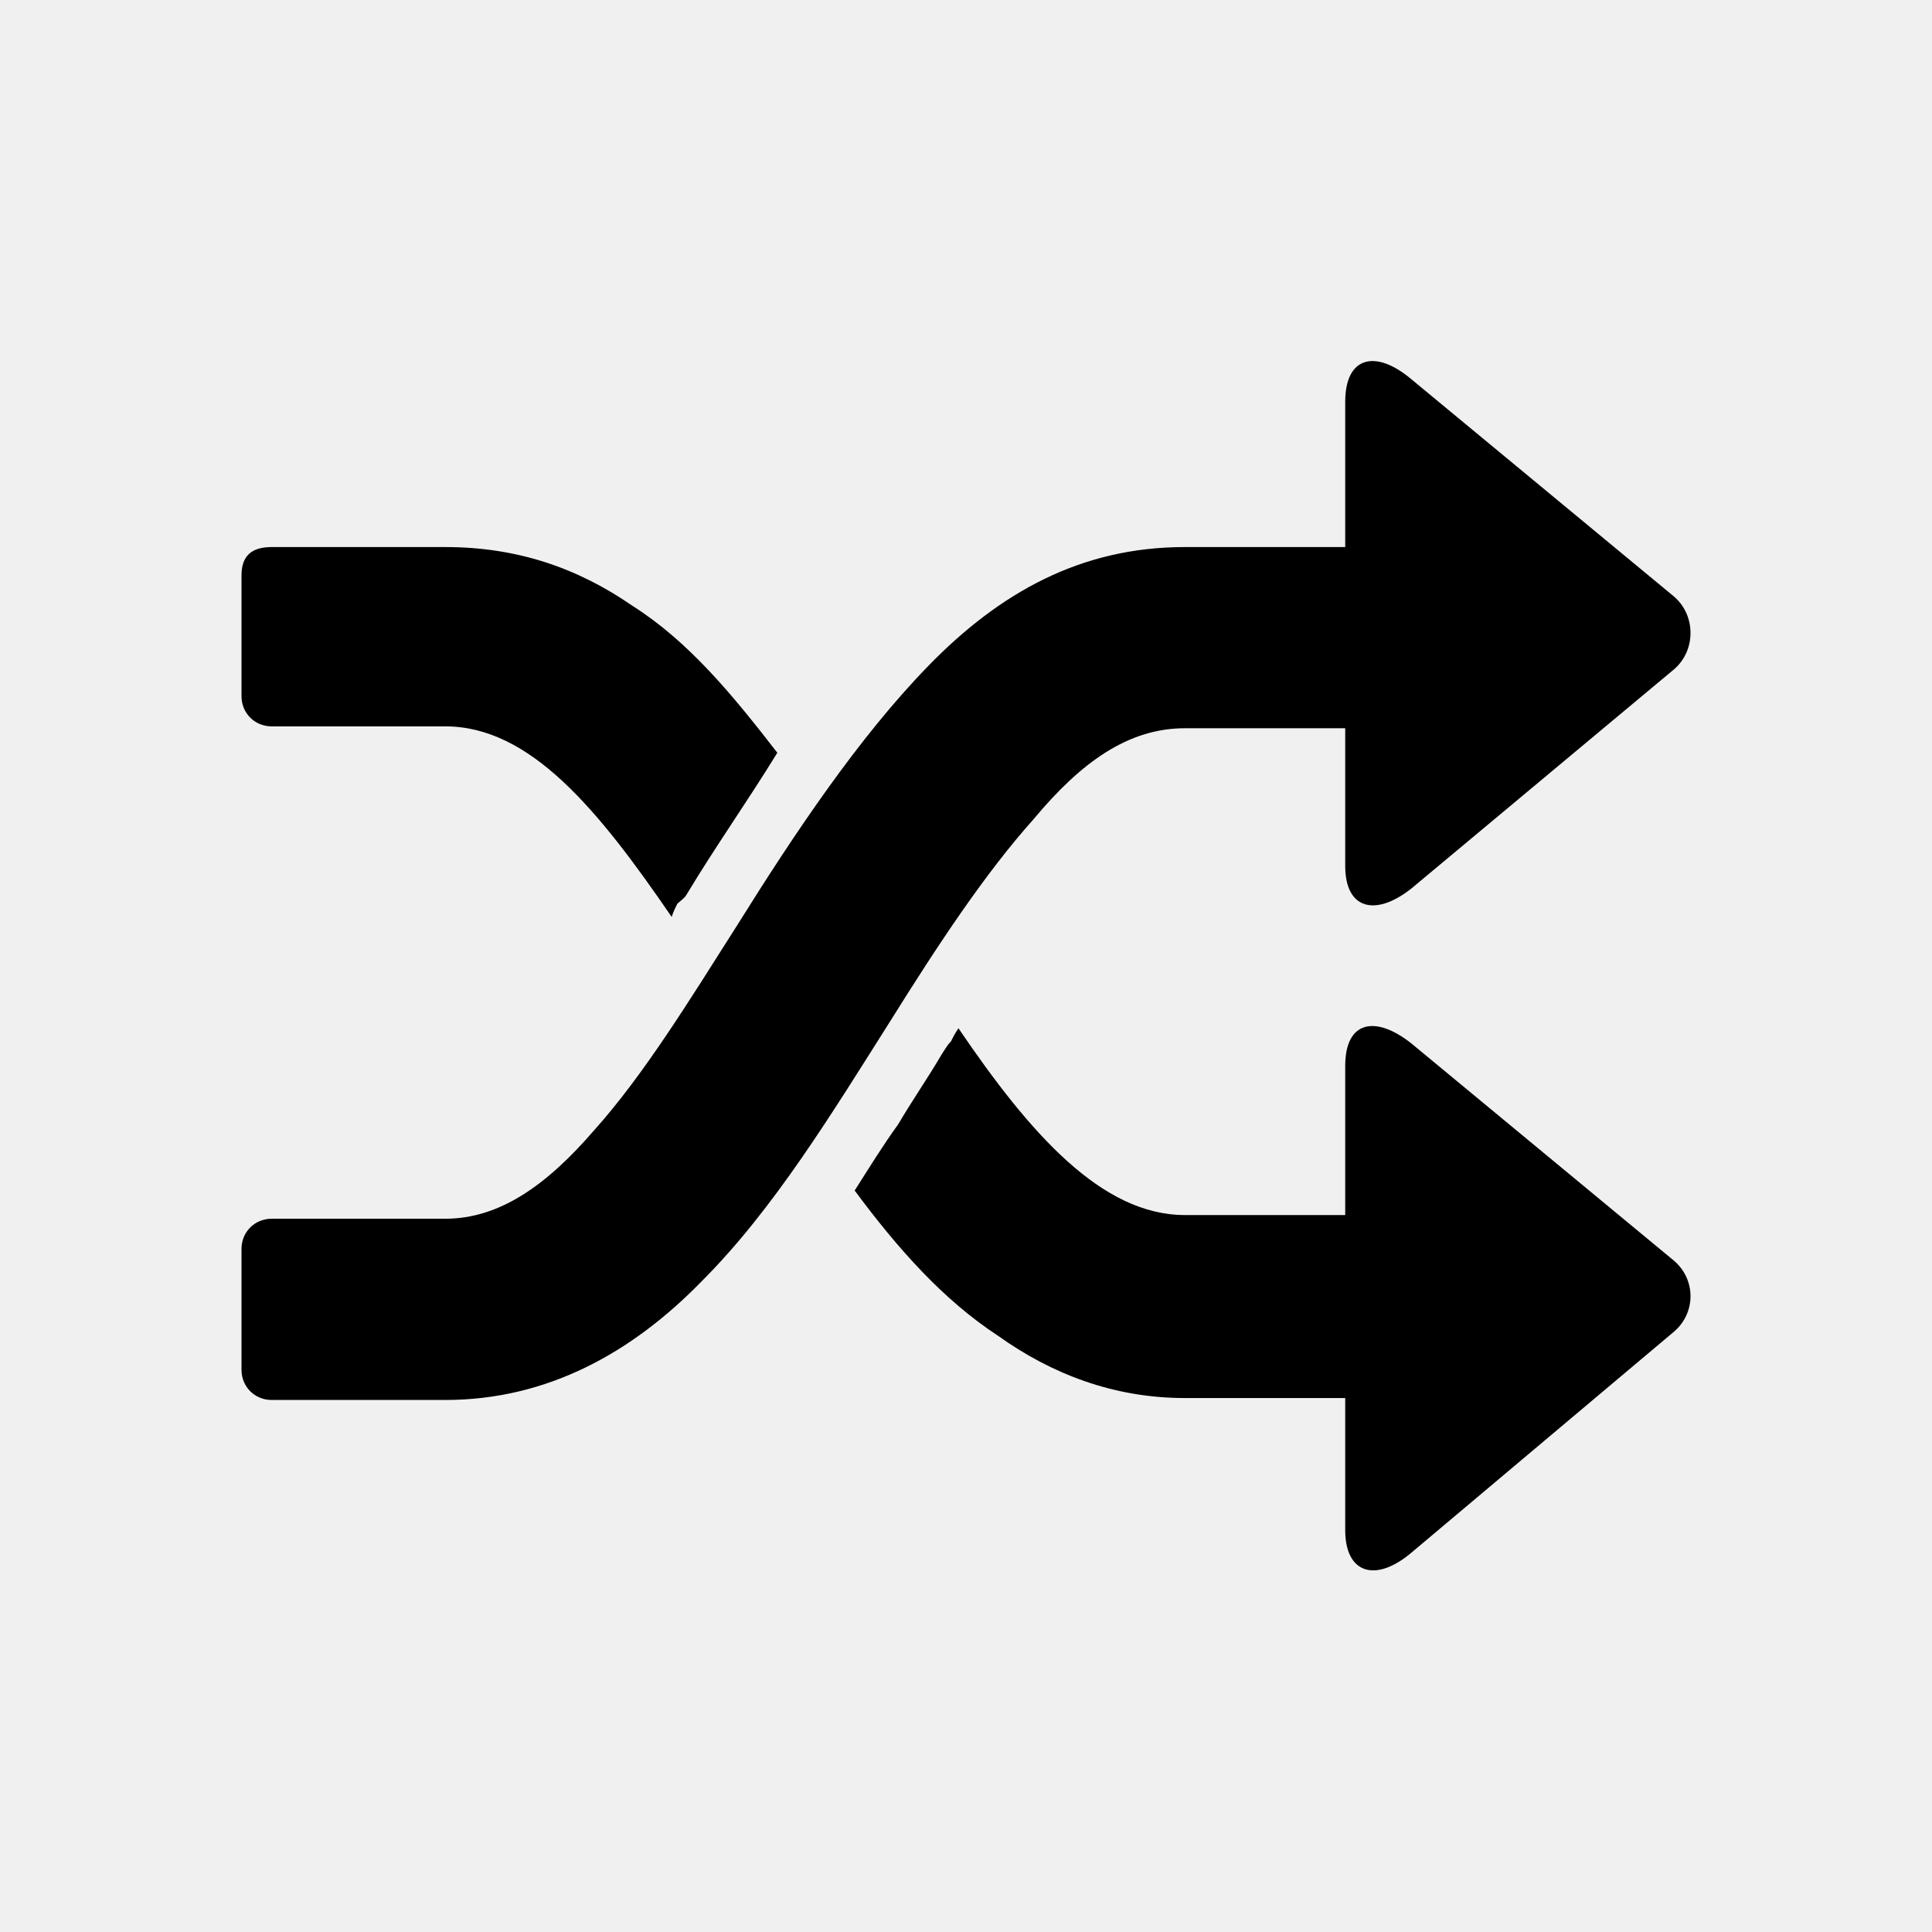
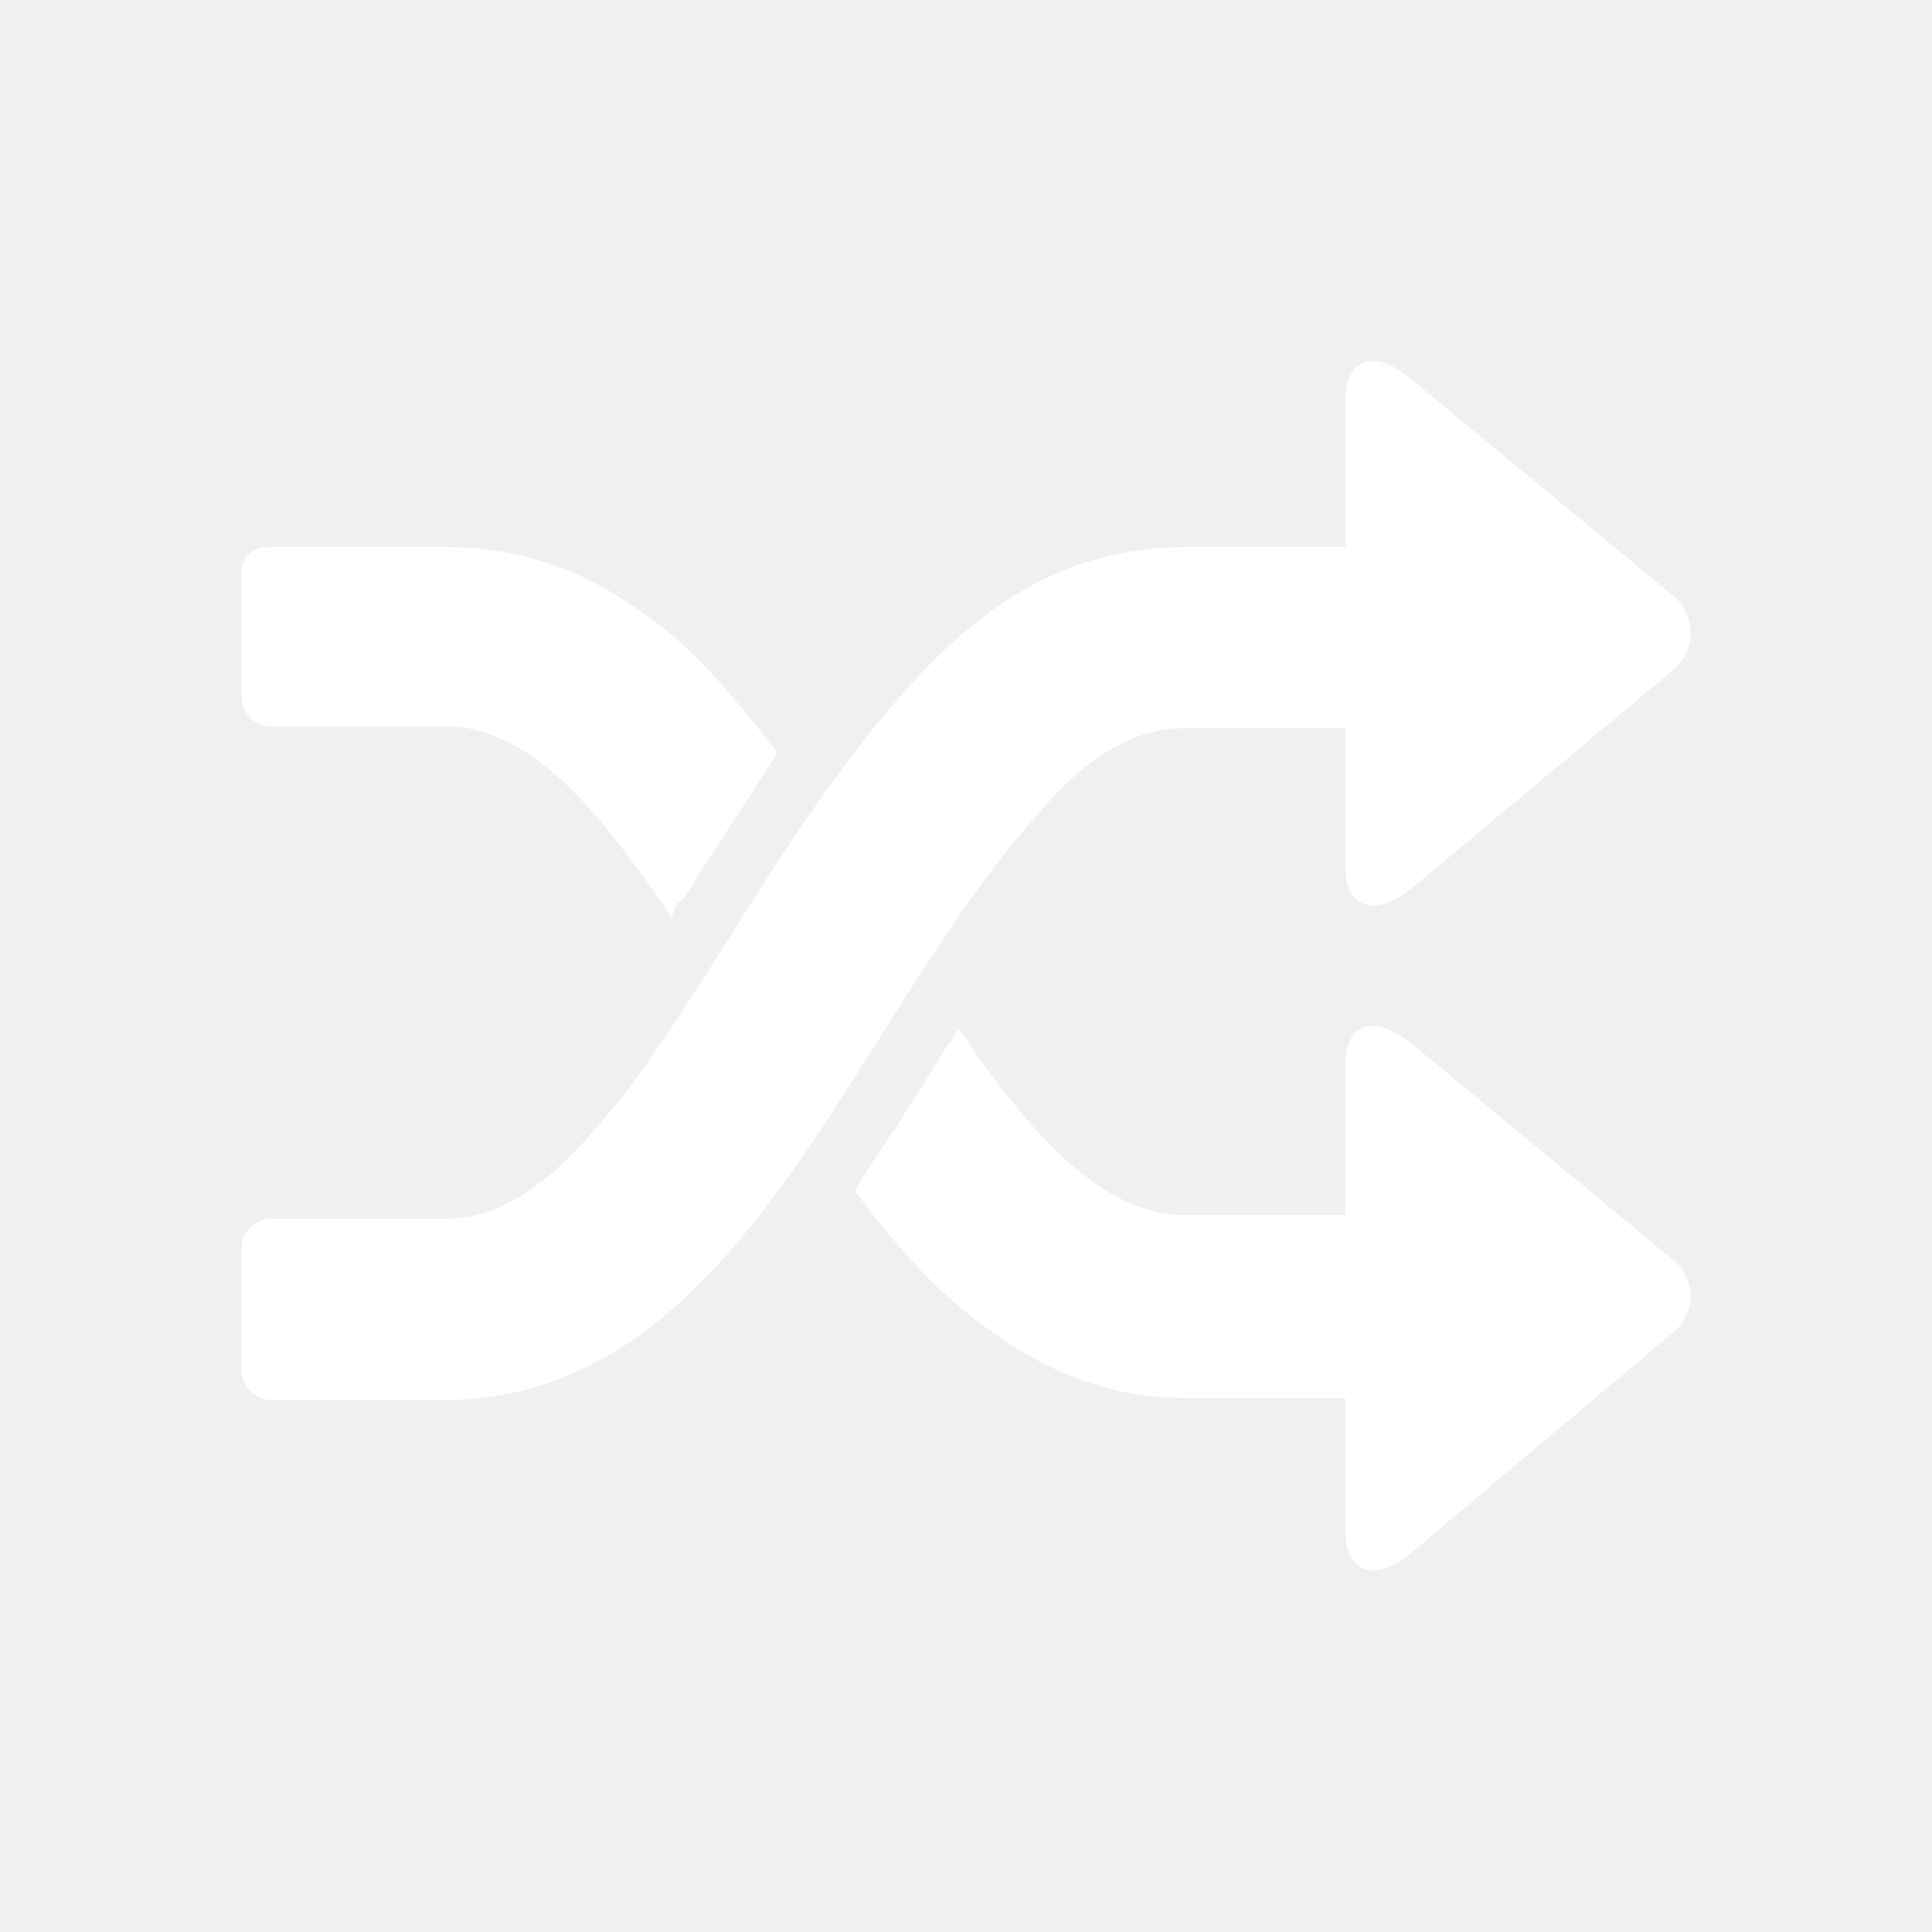
- <svg xmlns="http://www.w3.org/2000/svg" fill="#000000" width="800px" height="800px" viewBox="-4 0 32 32" version="1.1">
+ <svg xmlns="http://www.w3.org/2000/svg" fill="#ffffff" width="800px" height="800px" viewBox="-4 0 32 32" version="1.1">
  <path d="M0 20.688v2c0 0.281 0.219 0.5 0.5 0.5h2.875c1.688 0 3.094-0.781 4.25-1.969 1.188-1.188 2.156-2.781 3.125-4.313 0.781-1.25 1.563-2.438 2.375-3.344 0.781-0.938 1.563-1.5 2.5-1.5h2.656v2.281c0 0.719 0.5 0.844 1.094 0.375l4.344-3.625c0.375-0.313 0.375-0.906 0-1.219l-4.344-3.594c-0.594-0.5-1.094-0.375-1.094 0.375v2.406h-2.656c-1.719 0-3.063 0.75-4.25 1.969-1.156 1.188-2.219 2.781-3.156 4.281-0.813 1.281-1.563 2.5-2.375 3.406-0.781 0.906-1.563 1.469-2.469 1.469h-2.875c-0.281 0-0.5 0.219-0.5 0.5zM0 9.531v2c0 0.281 0.219 0.5 0.5 0.5h2.875c1.406 0 2.531 1.375 3.75 3.156 0.031-0.094 0.063-0.156 0.094-0.219 0.031-0.031 0.125-0.094 0.156-0.156 0.469-0.781 1-1.531 1.5-2.344-0.75-0.969-1.469-1.844-2.406-2.438-0.906-0.625-1.906-0.969-3.094-0.969h-2.875c-0.344 0-0.5 0.156-0.5 0.469zM18.281 20.125h-2.656c-1.375 0-2.563-1.344-3.75-3.094-0.063 0.094-0.094 0.156-0.125 0.219-0.063 0.063-0.094 0.125-0.156 0.219-0.219 0.375-0.5 0.781-0.719 1.156-0.25 0.344-0.5 0.75-0.719 1.094 0.719 0.969 1.469 1.813 2.375 2.406 0.875 0.625 1.906 1.031 3.094 1.031h2.656v2.188c0 0.719 0.5 0.875 1.094 0.375l4.344-3.656c0.375-0.313 0.375-0.875 0-1.188l-4.344-3.594c-0.594-0.469-1.094-0.375-1.094 0.375v2.469z" />
</svg>
